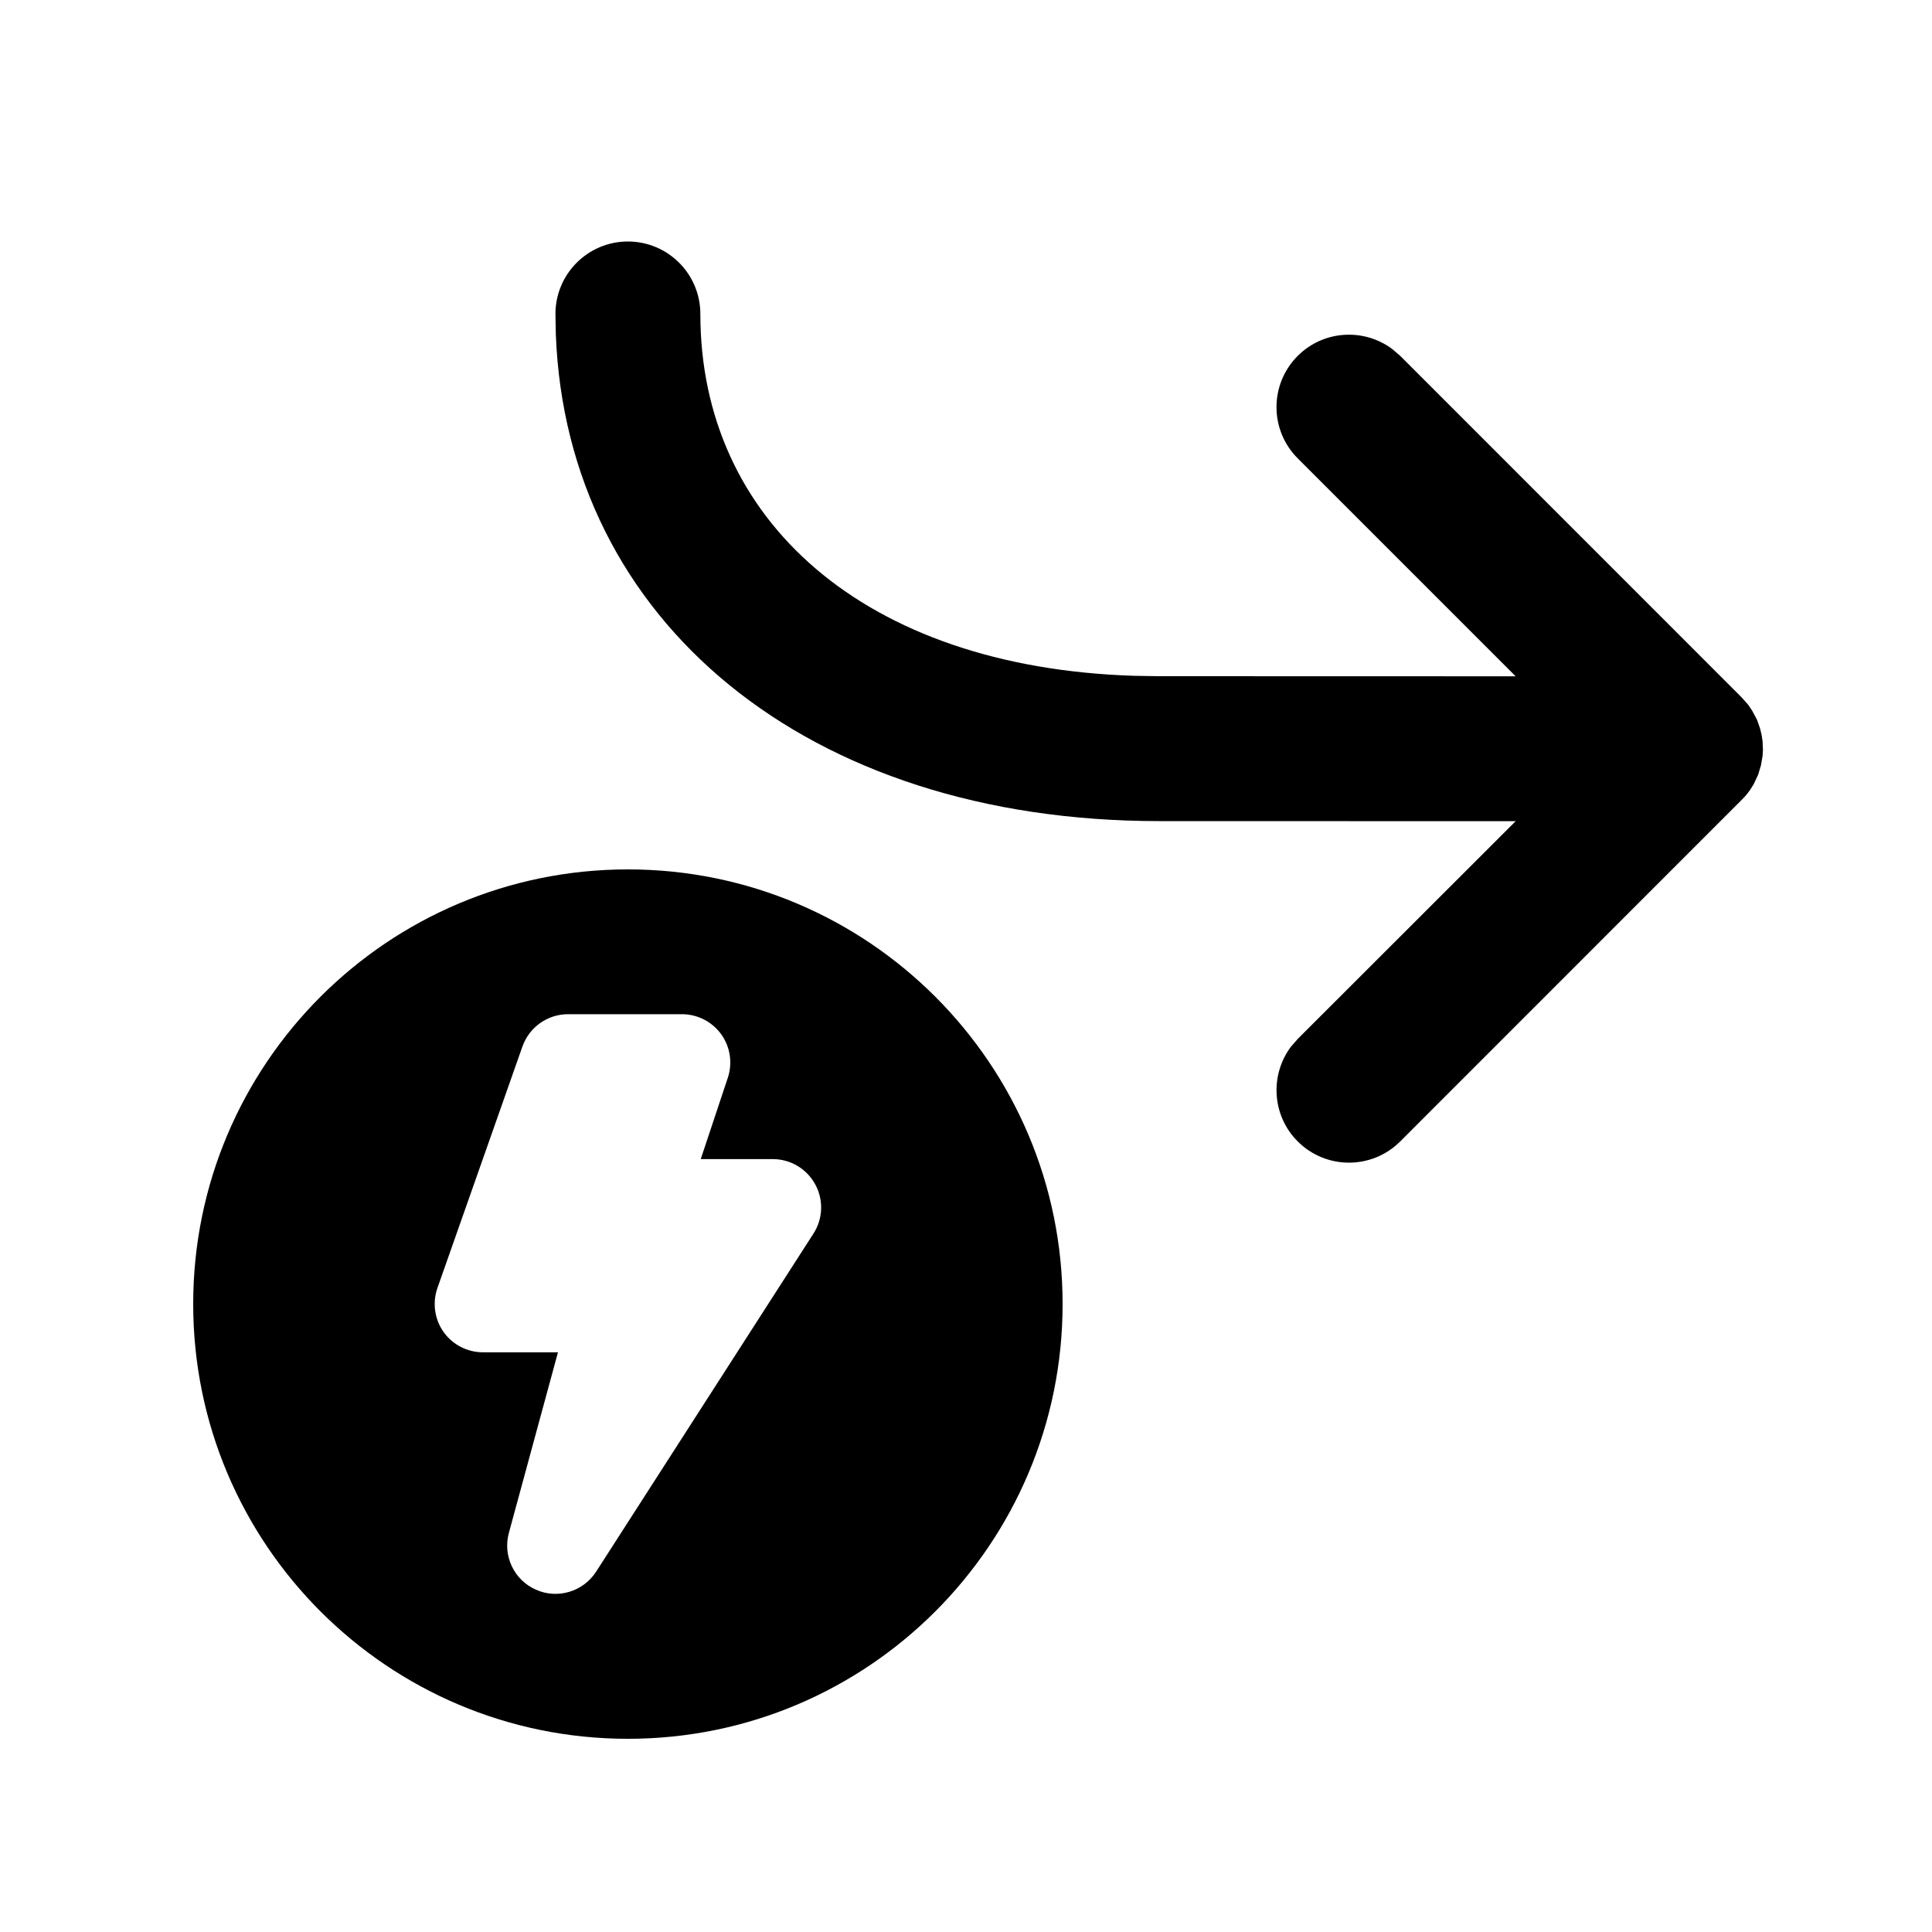
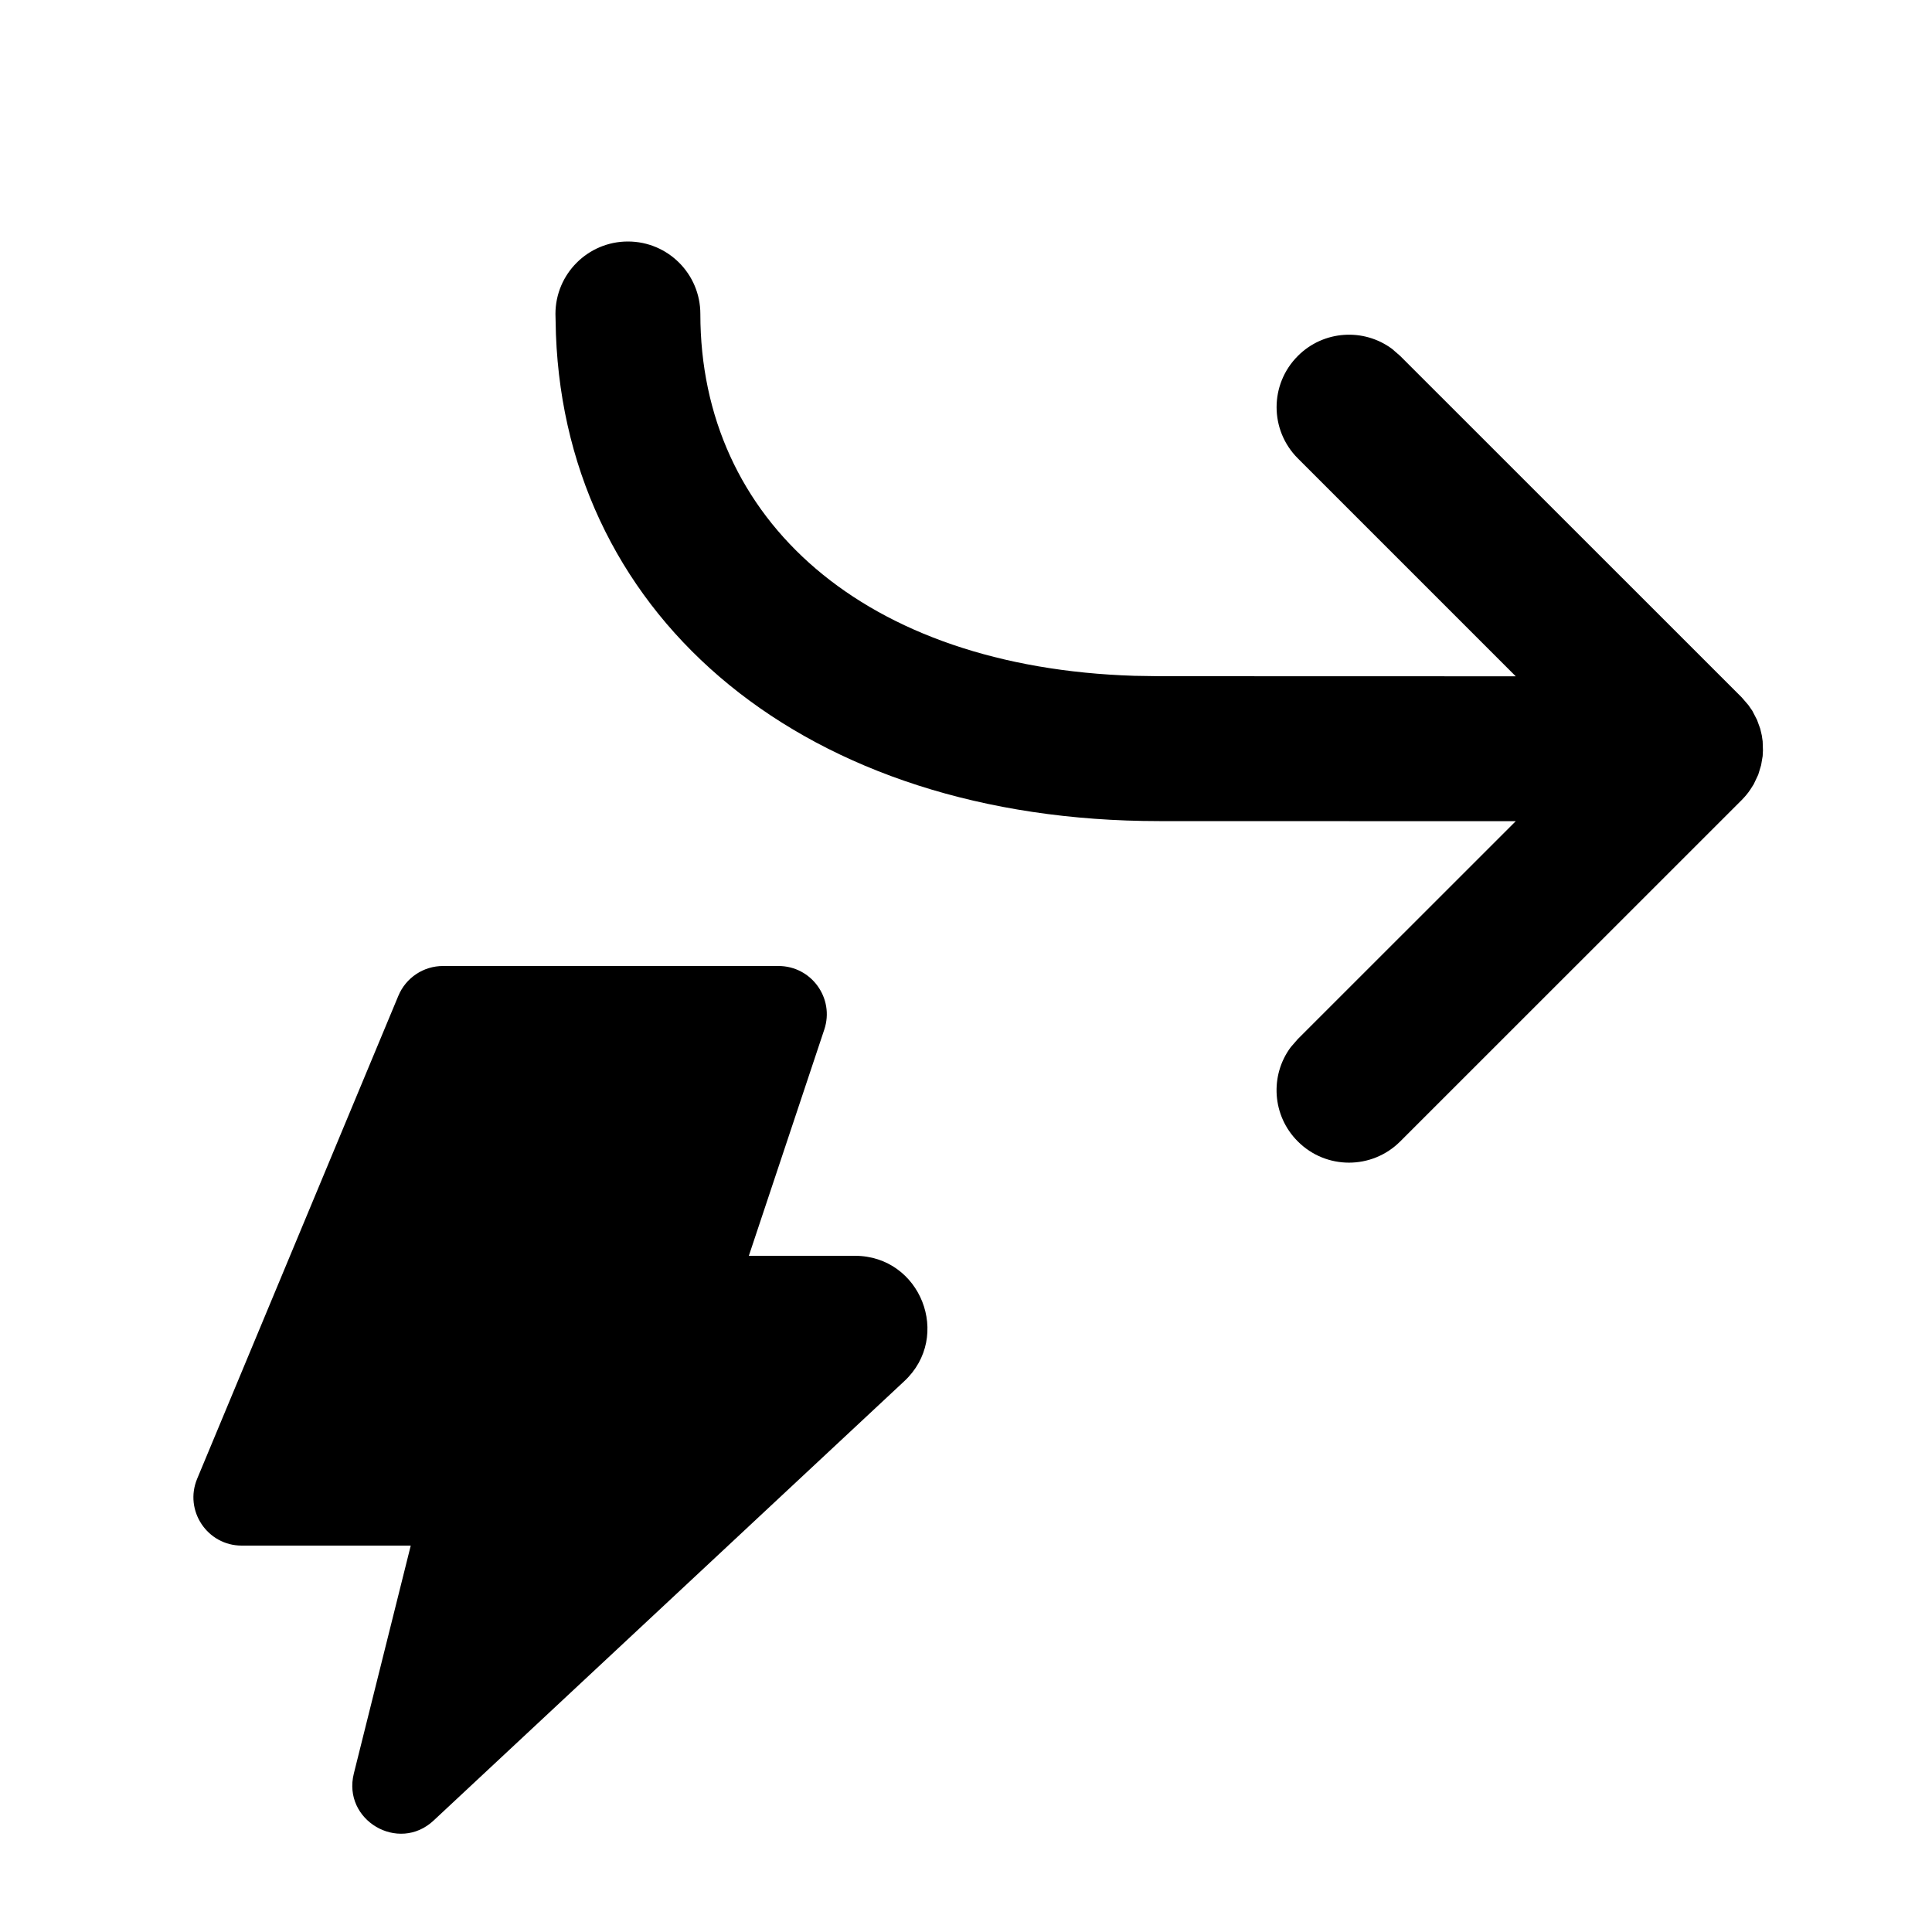
<svg xmlns="http://www.w3.org/2000/svg" viewBox="0 0 20 20" fill="none">
-   <path d="M15.69 7.001L13.434 4.745C13.141 4.452 13.141 3.977 13.434 3.684C13.7 3.418 14.117 3.394 14.411 3.612L14.495 3.684L18.03 7.22L18.099 7.298L18.139 7.358L18.189 7.452L18.221 7.544L18.237 7.612L18.246 7.674L18.25 7.767L18.246 7.826L18.23 7.92L18.2 8.02L18.154 8.118L18.119 8.174C18.093 8.211 18.064 8.247 18.03 8.28L14.495 11.816C14.202 12.109 13.727 12.109 13.434 11.816C13.168 11.55 13.144 11.133 13.361 10.839L13.434 10.755L15.69 8.501L12 8.5C8.349 8.5 5.867 6.423 5.754 3.463L5.75 3.25C5.75 2.836 6.086 2.5 6.5 2.5C6.914 2.5 7.25 2.836 7.25 3.25C7.25 5.379 8.942 6.908 11.742 6.996L12 7L15.69 7.001ZM11 13.499C11 15.985 8.985 18 6.5 18C4.015 18 2 15.985 2 13.499C2 11.014 4.015 9 6.5 9C8.985 9 11 11.014 11 13.499ZM5.88 10.499C5.668 10.499 5.479 10.633 5.408 10.834L4.528 13.334C4.475 13.486 4.498 13.656 4.592 13.789C4.686 13.921 4.838 13.999 5 13.999H5.776L5.268 15.868C5.203 16.106 5.321 16.356 5.547 16.456C5.772 16.557 6.037 16.477 6.171 16.27L8.421 12.77C8.52 12.616 8.527 12.421 8.439 12.26C8.351 12.099 8.183 11.999 8 11.999H7.254L7.534 11.158C7.585 11.005 7.56 10.838 7.466 10.707C7.372 10.577 7.221 10.499 7.06 10.499H5.88Z" fill="currentColor" />
+   <path d="M13.435 4.745L15.691 7.001L12.001 7L11.743 6.996C8.943 6.908 7.25 5.379 7.25 3.25C7.25 2.836 6.915 2.5 6.5 2.5C6.086 2.5 5.75 2.836 5.75 3.25L5.755 3.463C5.868 6.424 8.349 8.5 12.001 8.5L15.691 8.501L13.435 10.756L13.362 10.84C13.144 11.133 13.168 11.55 13.435 11.816C13.727 12.109 14.202 12.109 14.495 11.816L18.031 8.281C18.064 8.247 18.094 8.212 18.119 8.174L18.154 8.119L18.201 8.02L18.231 7.921L18.247 7.827L18.25 7.768L18.247 7.674L18.238 7.612L18.222 7.544L18.189 7.453L18.14 7.358L18.099 7.299L18.031 7.22L14.495 3.685L14.411 3.612C14.118 3.394 13.701 3.418 13.435 3.685C13.142 3.978 13.142 4.452 13.435 4.745ZM2.502 16H4.252L3.663 18.359C3.542 18.842 4.125 19.186 4.489 18.846L9.361 14.298C9.859 13.834 9.53 13 8.85 13H7.752L8.533 10.658C8.641 10.334 8.4 10 8.059 10H4.586C4.384 10 4.202 10.121 4.124 10.308L2.041 15.308C1.904 15.637 2.146 16 2.502 16Z" fill="currentColor" />
</svg>
